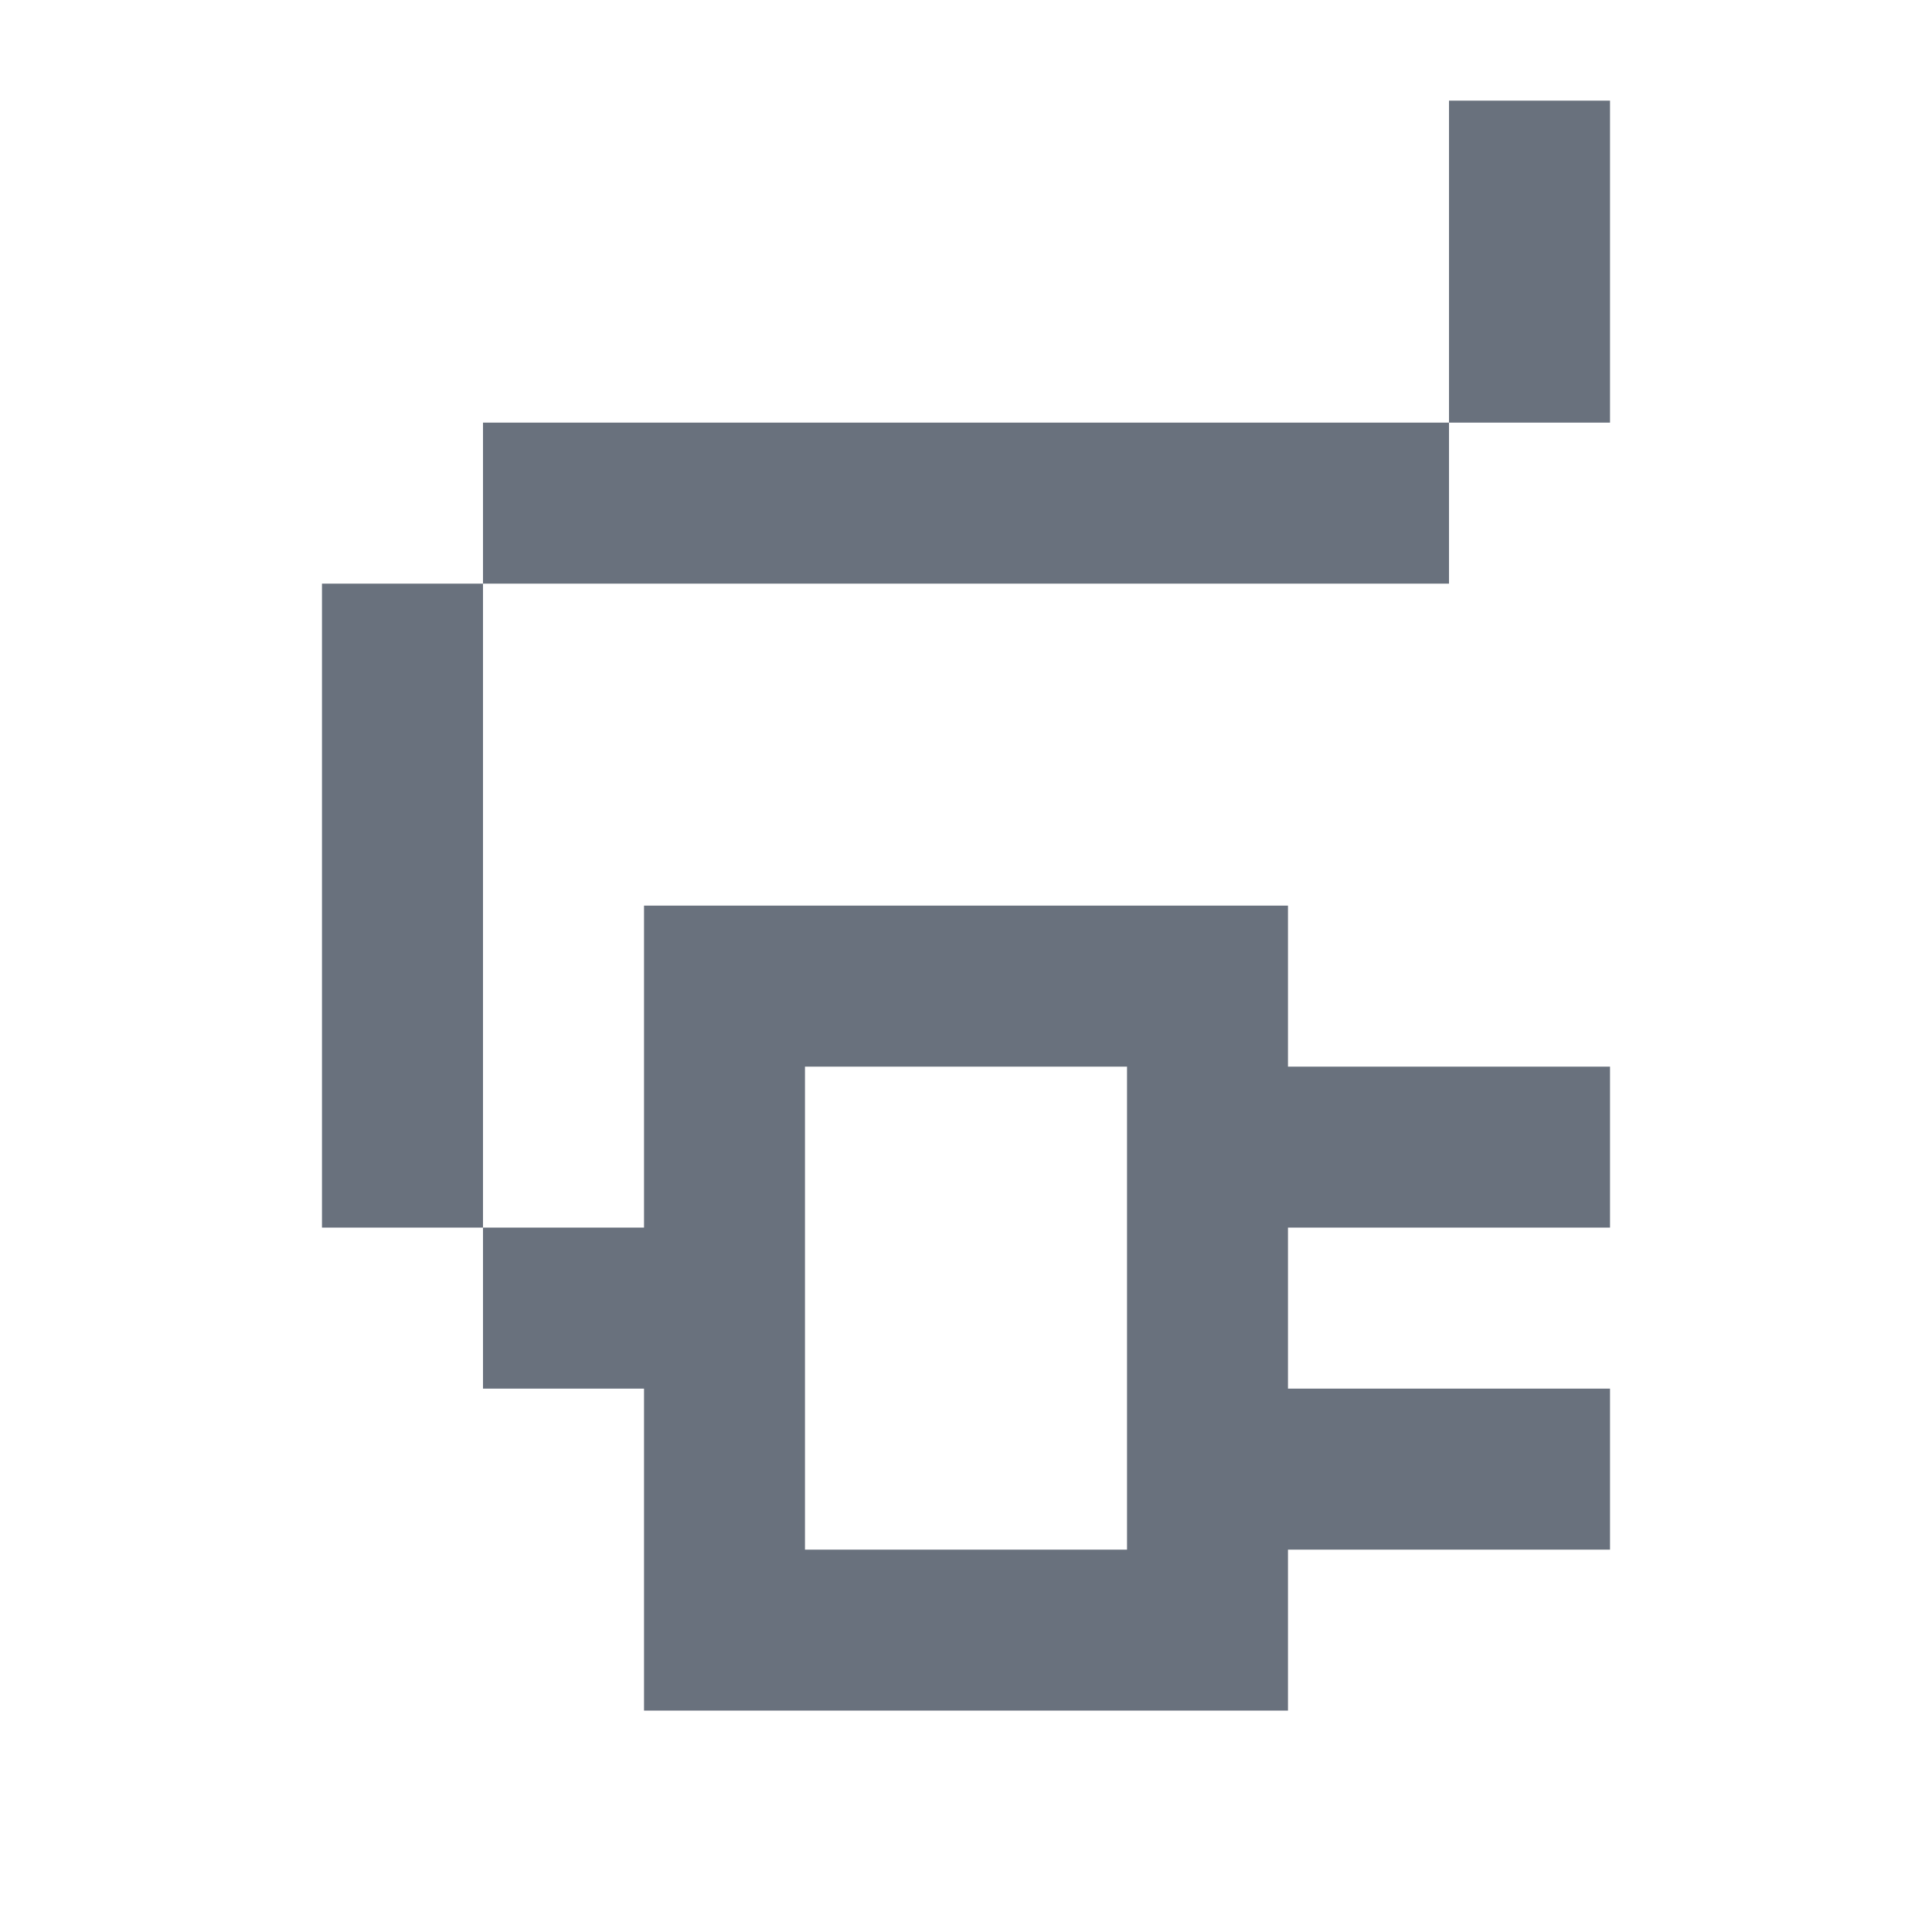
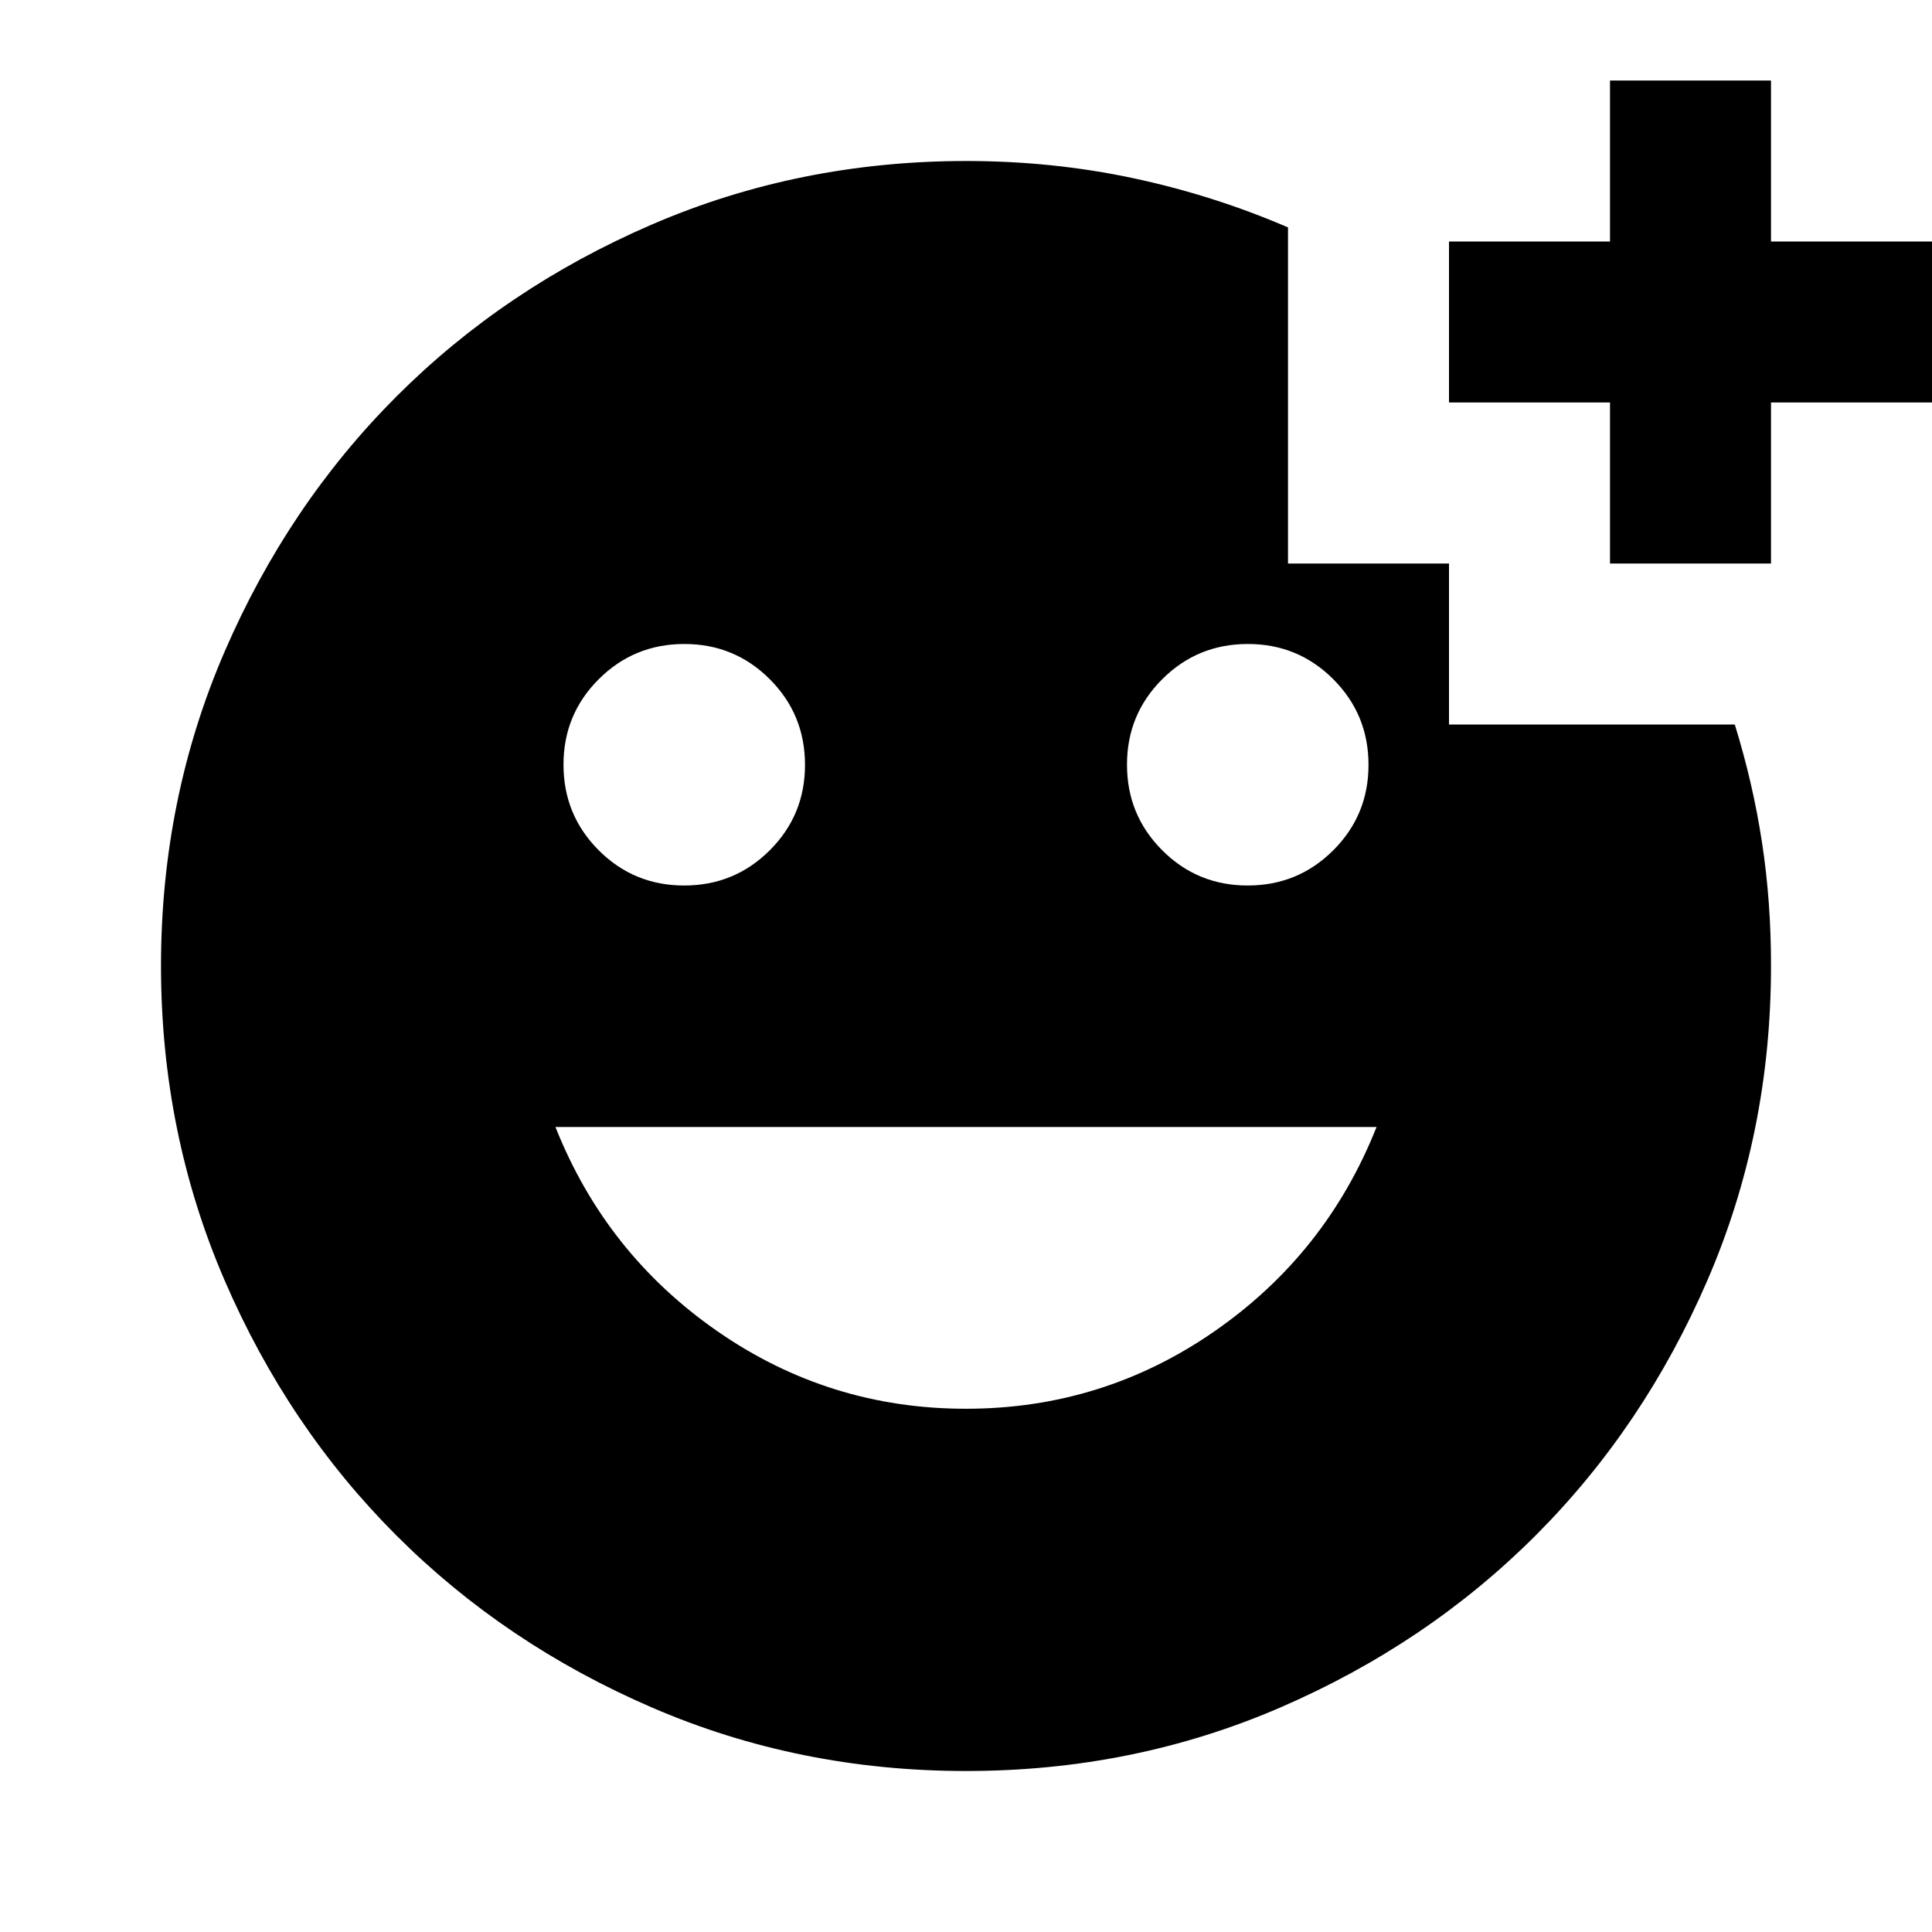
- <svg xmlns="http://www.w3.org/2000/svg" width="32" height="32" viewBox="0 0 32 32" fill="none">
-   <path d="M26.667 1.667H24V7H8V9.667H5.333V20.333H8V23H10.667V28.333H21.333V25.667H26.667V23H21.333V20.333H26.667V17.667H21.333V15H10.667V20.333H8V9.667H24V7H26.667V1.667ZM18.667 25.667H13.333V17.667H18.667V25.667Z" fill="#69717d" />
+ <svg xmlns="http://www.w3.org/2000/svg" width="32" height="32" viewBox="0 0 24 24">
+   <path fill="currentColor" d="M20 7V5h-2V3h2V1h2v2h2v2h-2v2h-2Zm-4.5 4q.625 0 1.063-.438T17 9.5q0-.625-.438-1.063T15.5 8q-.625 0-1.063.438T14 9.5q0 .625.438 1.063T15.5 11Zm-7 0q.625 0 1.063-.438T10 9.5q0-.625-.438-1.063T8.5 8q-.625 0-1.063.438T7 9.5q0 .625.438 1.063T8.5 11Zm3.5 6.5q1.7 0 3.088-.963T17.1 14H6.9q.625 1.575 2.013 2.538T12 17.5Zm0 4.5q-2.075 0-3.9-.788t-3.175-2.137q-1.35-1.35-2.137-3.175T2 12q0-2.075.788-3.9t2.137-3.175q1.35-1.35 3.175-2.137T12 2q1.075 0 2.075.213T16 2.825V7h2v2h3.55q.225.725.338 1.463T22 12q0 2.075-.788 3.9t-2.137 3.175q-1.35 1.35-3.175 2.138T12 22Z" />
</svg>
